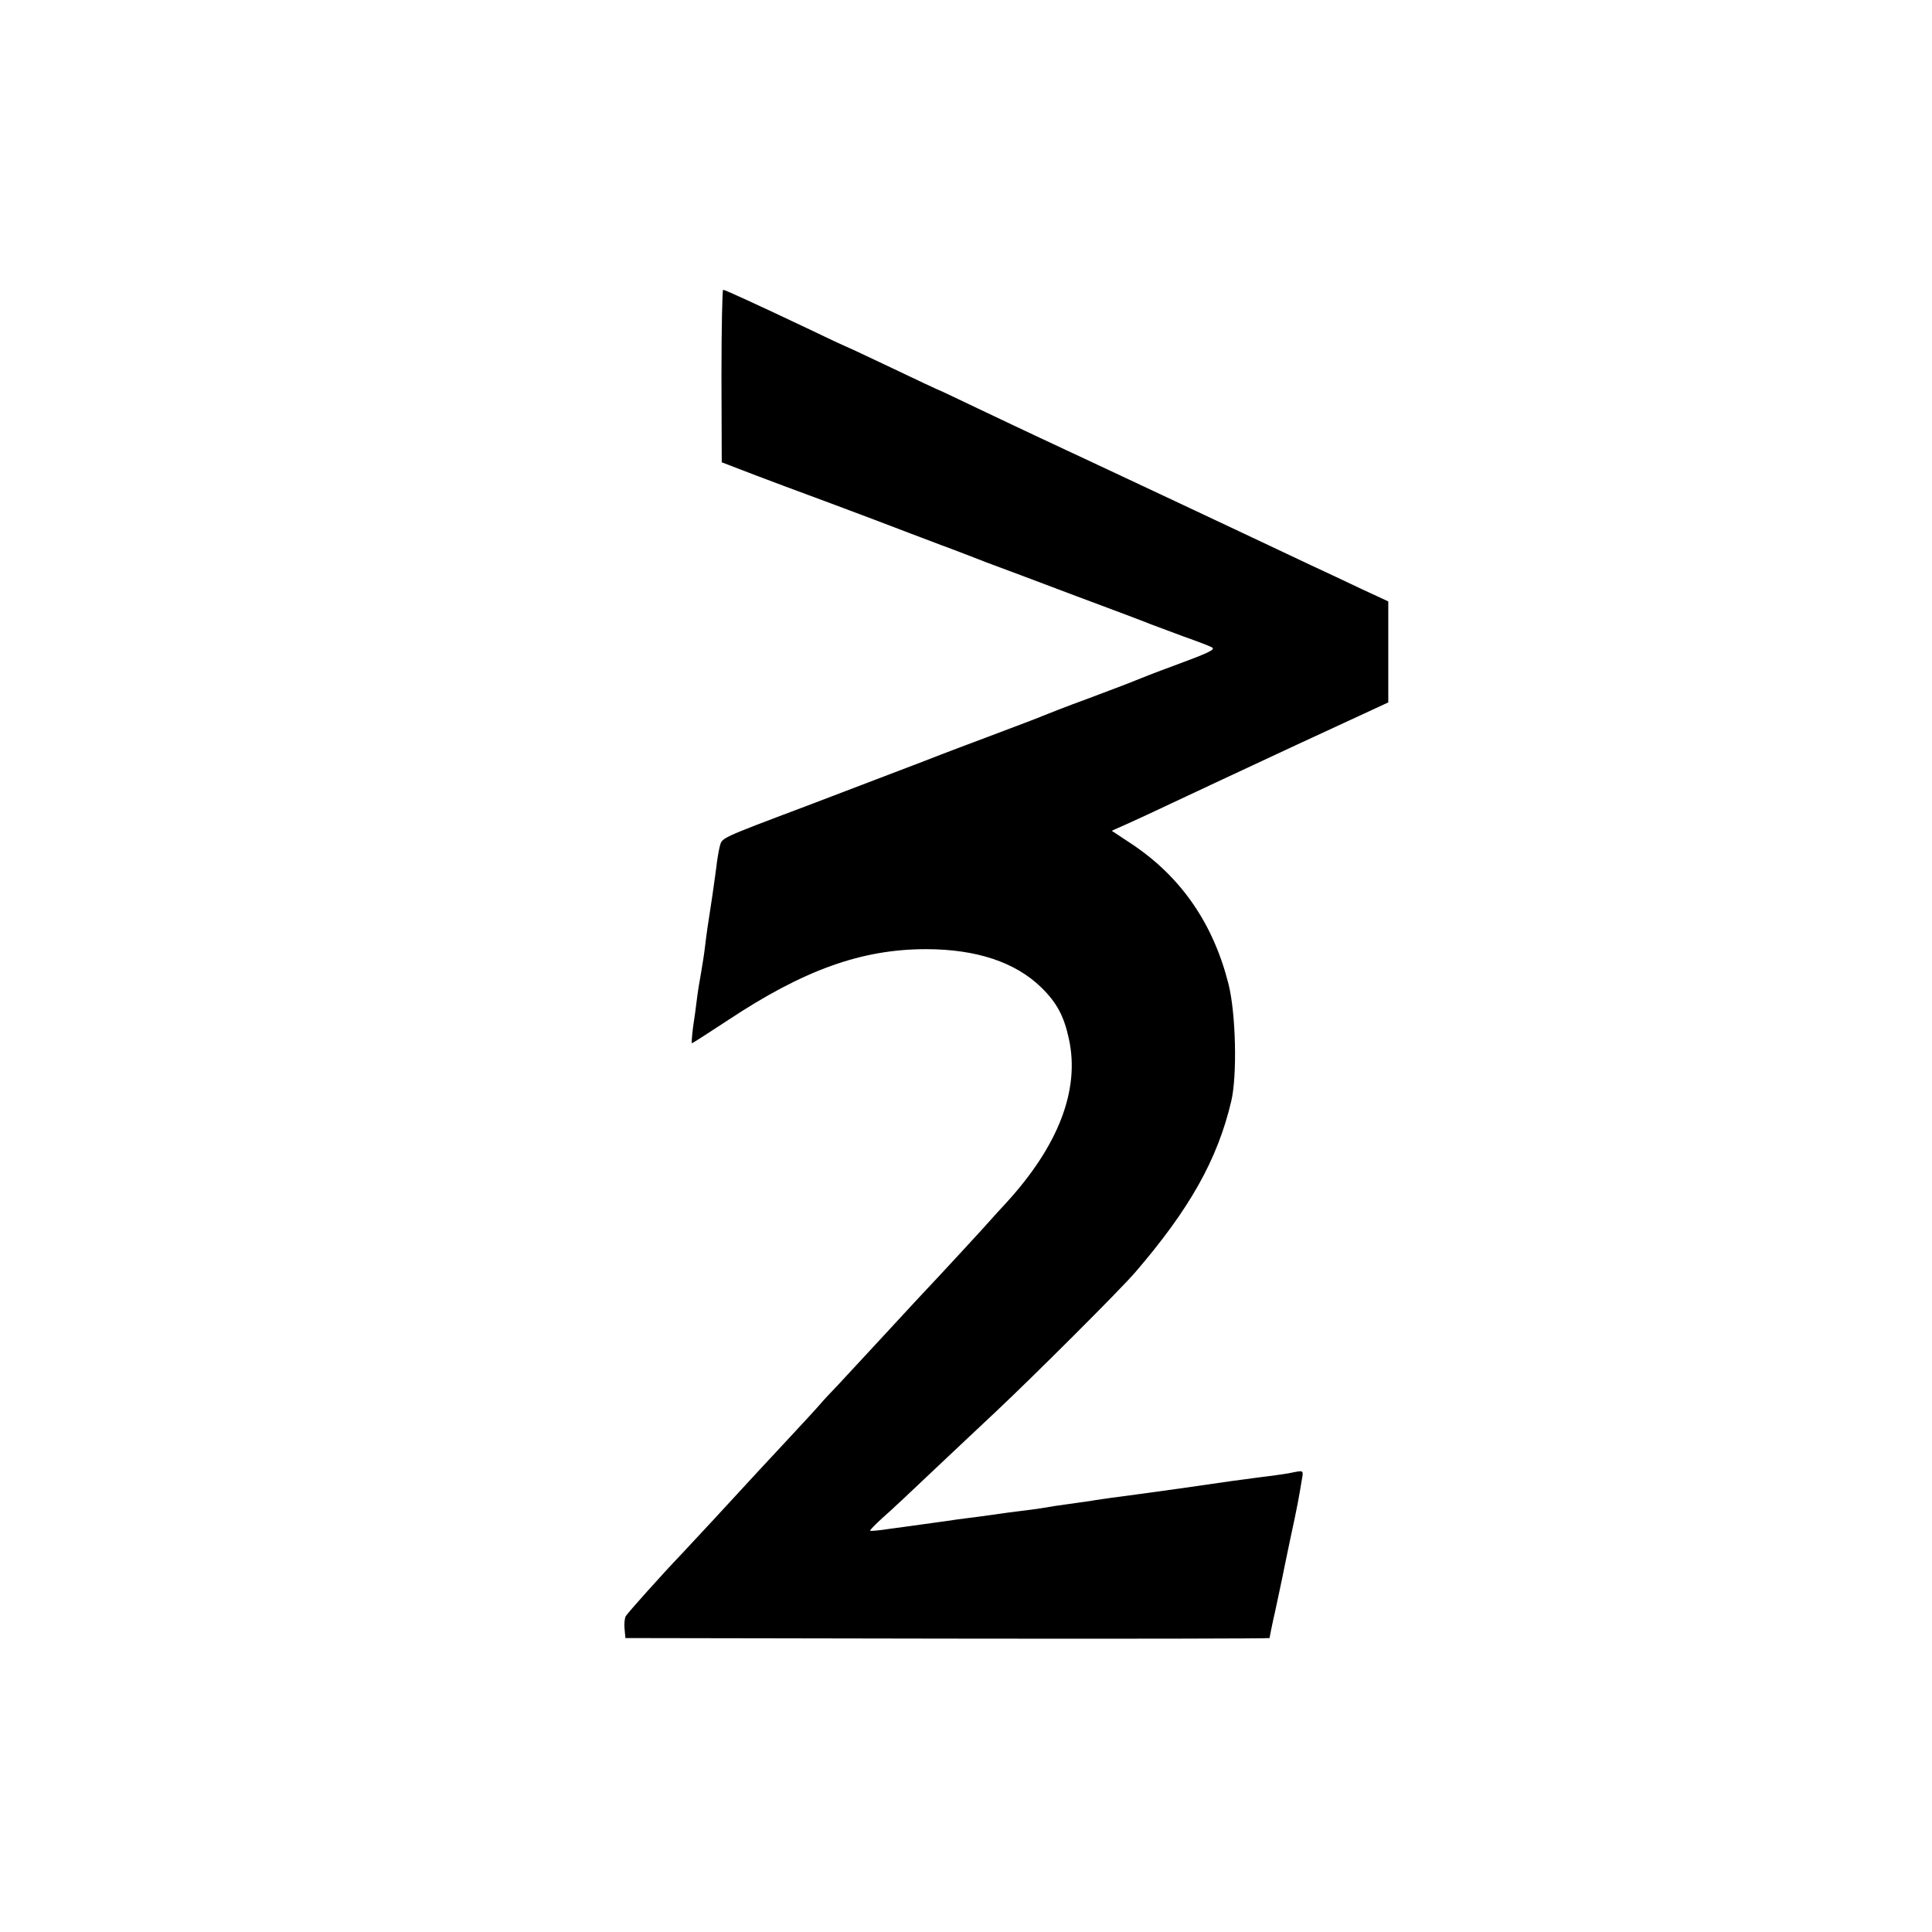
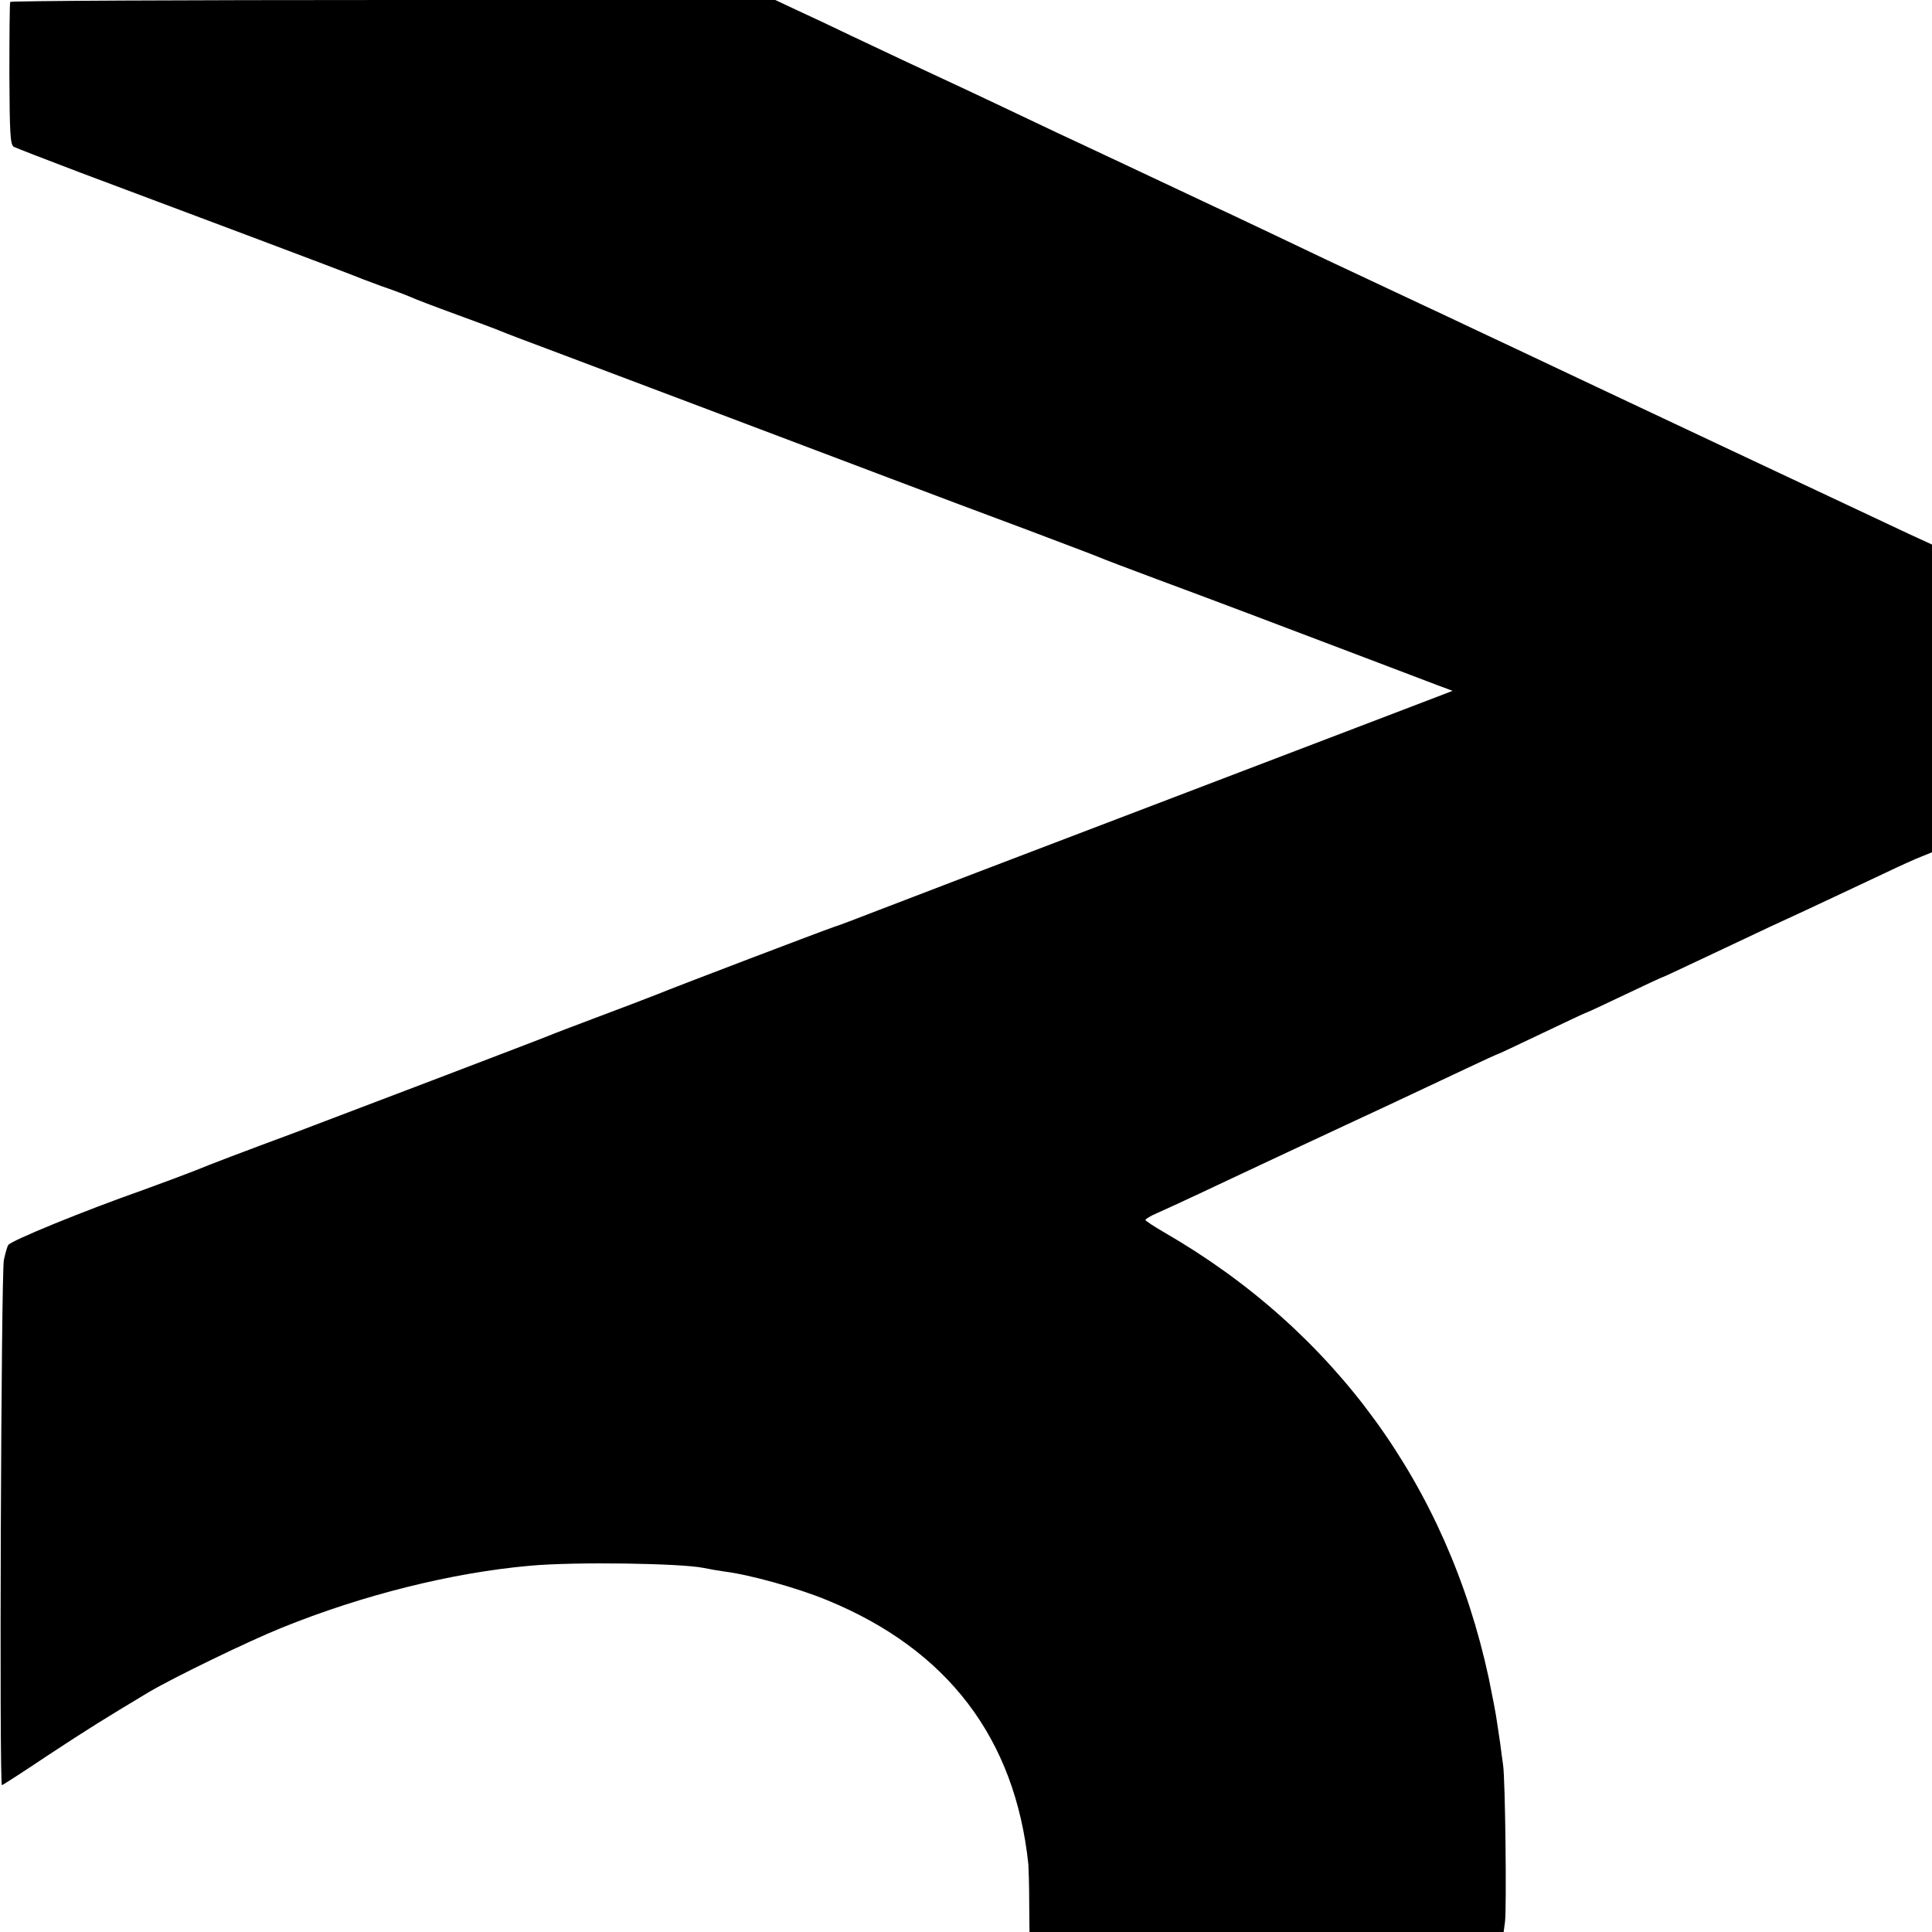
- <svg xmlns="http://www.w3.org/2000/svg" version="1" width="933.333" height="933.333" viewBox="0 0 700 700">
-   <path d="M261.4 136.2l.1 31.3 12.5 4.8c6.9 2.6 15.4 5.8 19 7.1 3.6 1.3 13.9 5.2 23 8.6 9.1 3.5 20.3 7.7 25 9.5 4.7 1.7 12.1 4.6 16.5 6.3 4.4 1.6 19 7.1 32.5 12.2 13.5 5 25.6 9.6 27 10.2 1.4.5 6.7 2.5 11.8 4.4 5.1 1.8 9.8 3.6 10.4 4 1.2.8-1.4 2-14.7 6.9-5.5 2-11.3 4.3-13 5-1.6.7-9.3 3.6-17 6.5-7.7 2.8-15.3 5.8-17 6.5-1.6.7-9.3 3.6-17 6.5-7.7 2.9-19.2 7.2-25.5 9.7-17.6 6.7-25.1 9.6-43 16.4-31.6 11.9-30.3 11.4-31.2 14.5-.4 1.6-1 5.1-1.3 7.9-.4 2.7-1.2 9-2 14-.8 4.9-1.7 11.2-2 14-.3 2.7-1 7.2-1.5 10-.5 2.7-1.2 7-1.5 9.5-.3 2.5-.9 7.1-1.4 10.2-.4 3.2-.6 5.8-.4 5.8.2 0 6.1-3.8 13.1-8.4 27.3-18.1 48.3-25.7 71.7-25.7 18.2 0 32.4 4.7 41.8 13.9 5.6 5.5 8.2 10.3 10 18.7 4 18.4-3.8 38.7-22.9 59.5-1.8 1.9-4.1 4.5-5.2 5.7-1.5 1.8-19.6 21.4-23.7 25.7-.6.6-6.9 7.4-14 15.1-7.1 7.7-15 16.2-17.6 19-2.6 2.7-5.6 5.9-6.6 7.1-1 1.2-6.5 7.2-12.3 13.4-5.8 6.2-11.6 12.5-13 14-5.3 5.8-22.6 24.5-25 27-7.1 7.4-19.6 21.4-20.3 22.6-.4.8-.6 2.9-.4 4.7l.3 3.2 116.7.2c64.2.1 116.7 0 116.7-.2 0-.3.9-4.9 2.1-10.1 1.1-5.3 2.2-10.4 2.4-11.3.2-.9 1.4-7 2.8-13.6 2.8-12.9 3.3-15.8 4.3-21.9.7-3.8.7-3.8-2.2-3.3-3.1.7-7 1.2-14.9 2.2-2.7.4-6.1.8-7.5 1-3.1.5-31.4 4.5-35.5 5-5.5.7-14 1.9-14.5 2-.3.1-3 .5-6 .9-8.1 1.1-11.2 1.6-14 2.1-1.4.2-4.7.7-7.5 1-2.7.3-6.1.8-7.5 1-4.1.6-10.2 1.4-15 2-2.5.4-5.6.8-7 1-1.4.2-4.3.6-6.5.9-2.2.3-7.1 1-11 1.5-3.8.6-7.1.9-7.2.7-.2-.2 1.8-2.2 4.4-4.6 2.7-2.3 11.3-10.4 19.3-18 8-7.5 17.8-16.8 21.9-20.6 13.5-12.7 44.7-43.8 50.4-50.4 19.7-22.9 29.8-40.8 34.8-62 2.2-9.2 1.7-31.8-1-42.5-5.5-21.8-17.1-38.7-34.9-50.6l-7.4-4.9 5.4-2.4c2.9-1.3 10.5-4.8 16.8-7.8 6.3-3 26.5-12.4 44.7-20.9l33.3-15.4v-36.6l-9.7-4.5c-5.4-2.6-13.6-6.4-18.3-8.6-4.7-2.2-15.9-7.5-25-11.8-9.1-4.3-19.9-9.4-24-11.3-4.1-1.9-15.1-7.1-24.5-11.5-9.3-4.4-20.6-9.6-25-11.7-4.4-2.1-14.5-6.8-22.4-10.6-7.9-3.8-14.5-6.9-14.7-6.9-.1 0-7.3-3.4-15.9-7.5-8.7-4.1-15.8-7.5-16-7.5-.1 0-5.8-2.6-12.6-5.9-21.1-10-32.2-15.1-32.9-15.1-.3 0-.6 14.1-.6 31.2z" />
+ <svg xmlns="http://www.w3.org/2000/svg" version="1.0" width="700pt" height="700pt" viewBox="0 0 700 700" preserveAspectRatio="xMidYMid meet">
+   <g transform="translate(0,700) scale(0.1,-0.1)" fill="#000000" stroke="none">
+     <path d="M37 6993 c-2 -5 -3 -122 -3 -262 1 -214 3 -255 16 -263 8 -4 116 -46 240 -93 380 -142 943 -354 980 -369 19 -8 69 -27 110 -42 41 -14 89 -32 105 -39 17 -8 93 -37 170 -65 77 -28 149 -55 160 -60 11 -5 103 -40 205 -78 220 -83 867 -327 1210 -457 135 -51 355 -134 490 -184 135 -51 254 -96 265 -101 11 -5 103 -40 205 -78 213 -79 422 -158 735 -277 121 -46 247 -94 279 -106 l59 -22 -44 -17 c-24 -9 -460 -176 -969 -370 -509 -194 -988 -377 -1065 -407 -77 -30 -151 -58 -165 -62 -33 -11 -567 -214 -645 -246 -33 -13 -127 -49 -210 -80 -82 -31 -159 -60 -170 -65 -20 -9 -818 -313 -930 -355 -181 -67 -315 -118 -355 -135 -25 -10 -110 -42 -190 -71 -219 -77 -482 -185 -490 -200 -5 -8 -11 -32 -16 -54 -10 -53 -17 -1908 -7 -1903 4 1 80 50 168 109 146 96 199 129 364 228 88 52 357 183 481 233 293 119 618 200 900 225 161 15 549 9 630 -8 19 -4 53 -10 75 -13 90 -11 263 -59 370 -103 438 -179 683 -501 731 -958 1 -16 3 -78 3 -137 l1 -108 859 0 859 0 5 38 c6 48 1 515 -7 567 -3 22 -8 56 -10 75 -3 19 -8 55 -12 80 -3 25 -17 97 -30 160 -150 697 -559 1259 -1176 1615 -38 22 -68 42 -68 45 0 3 19 15 43 25 23 10 92 42 152 70 115 54 212 100 330 155 241 112 555 259 643 301 57 27 105 49 107 49 2 0 74 34 160 75 86 41 158 75 160 75 2 0 65 29 140 65 75 36 138 65 140 65 2 0 59 27 127 59 68 32 186 88 263 124 77 35 181 84 230 107 50 23 133 63 185 87 52 25 112 52 133 60 l37 15 0 558 0 557 -87 40 c-75 35 -1214 571 -1418 668 -38 18 -115 54 -170 80 -55 26 -131 62 -170 80 -74 35 -189 89 -345 162 -130 62 -258 123 -362 172 -49 22 -127 60 -175 82 -169 80 -279 131 -353 166 -41 19 -118 55 -170 80 -248 118 -305 144 -485 228 -38 18 -119 56 -180 85 -60 29 -147 70 -193 91 l-83 39 -1384 0 c-761 0 -1386 -3 -1388 -7z" />
+   </g>
</svg>
